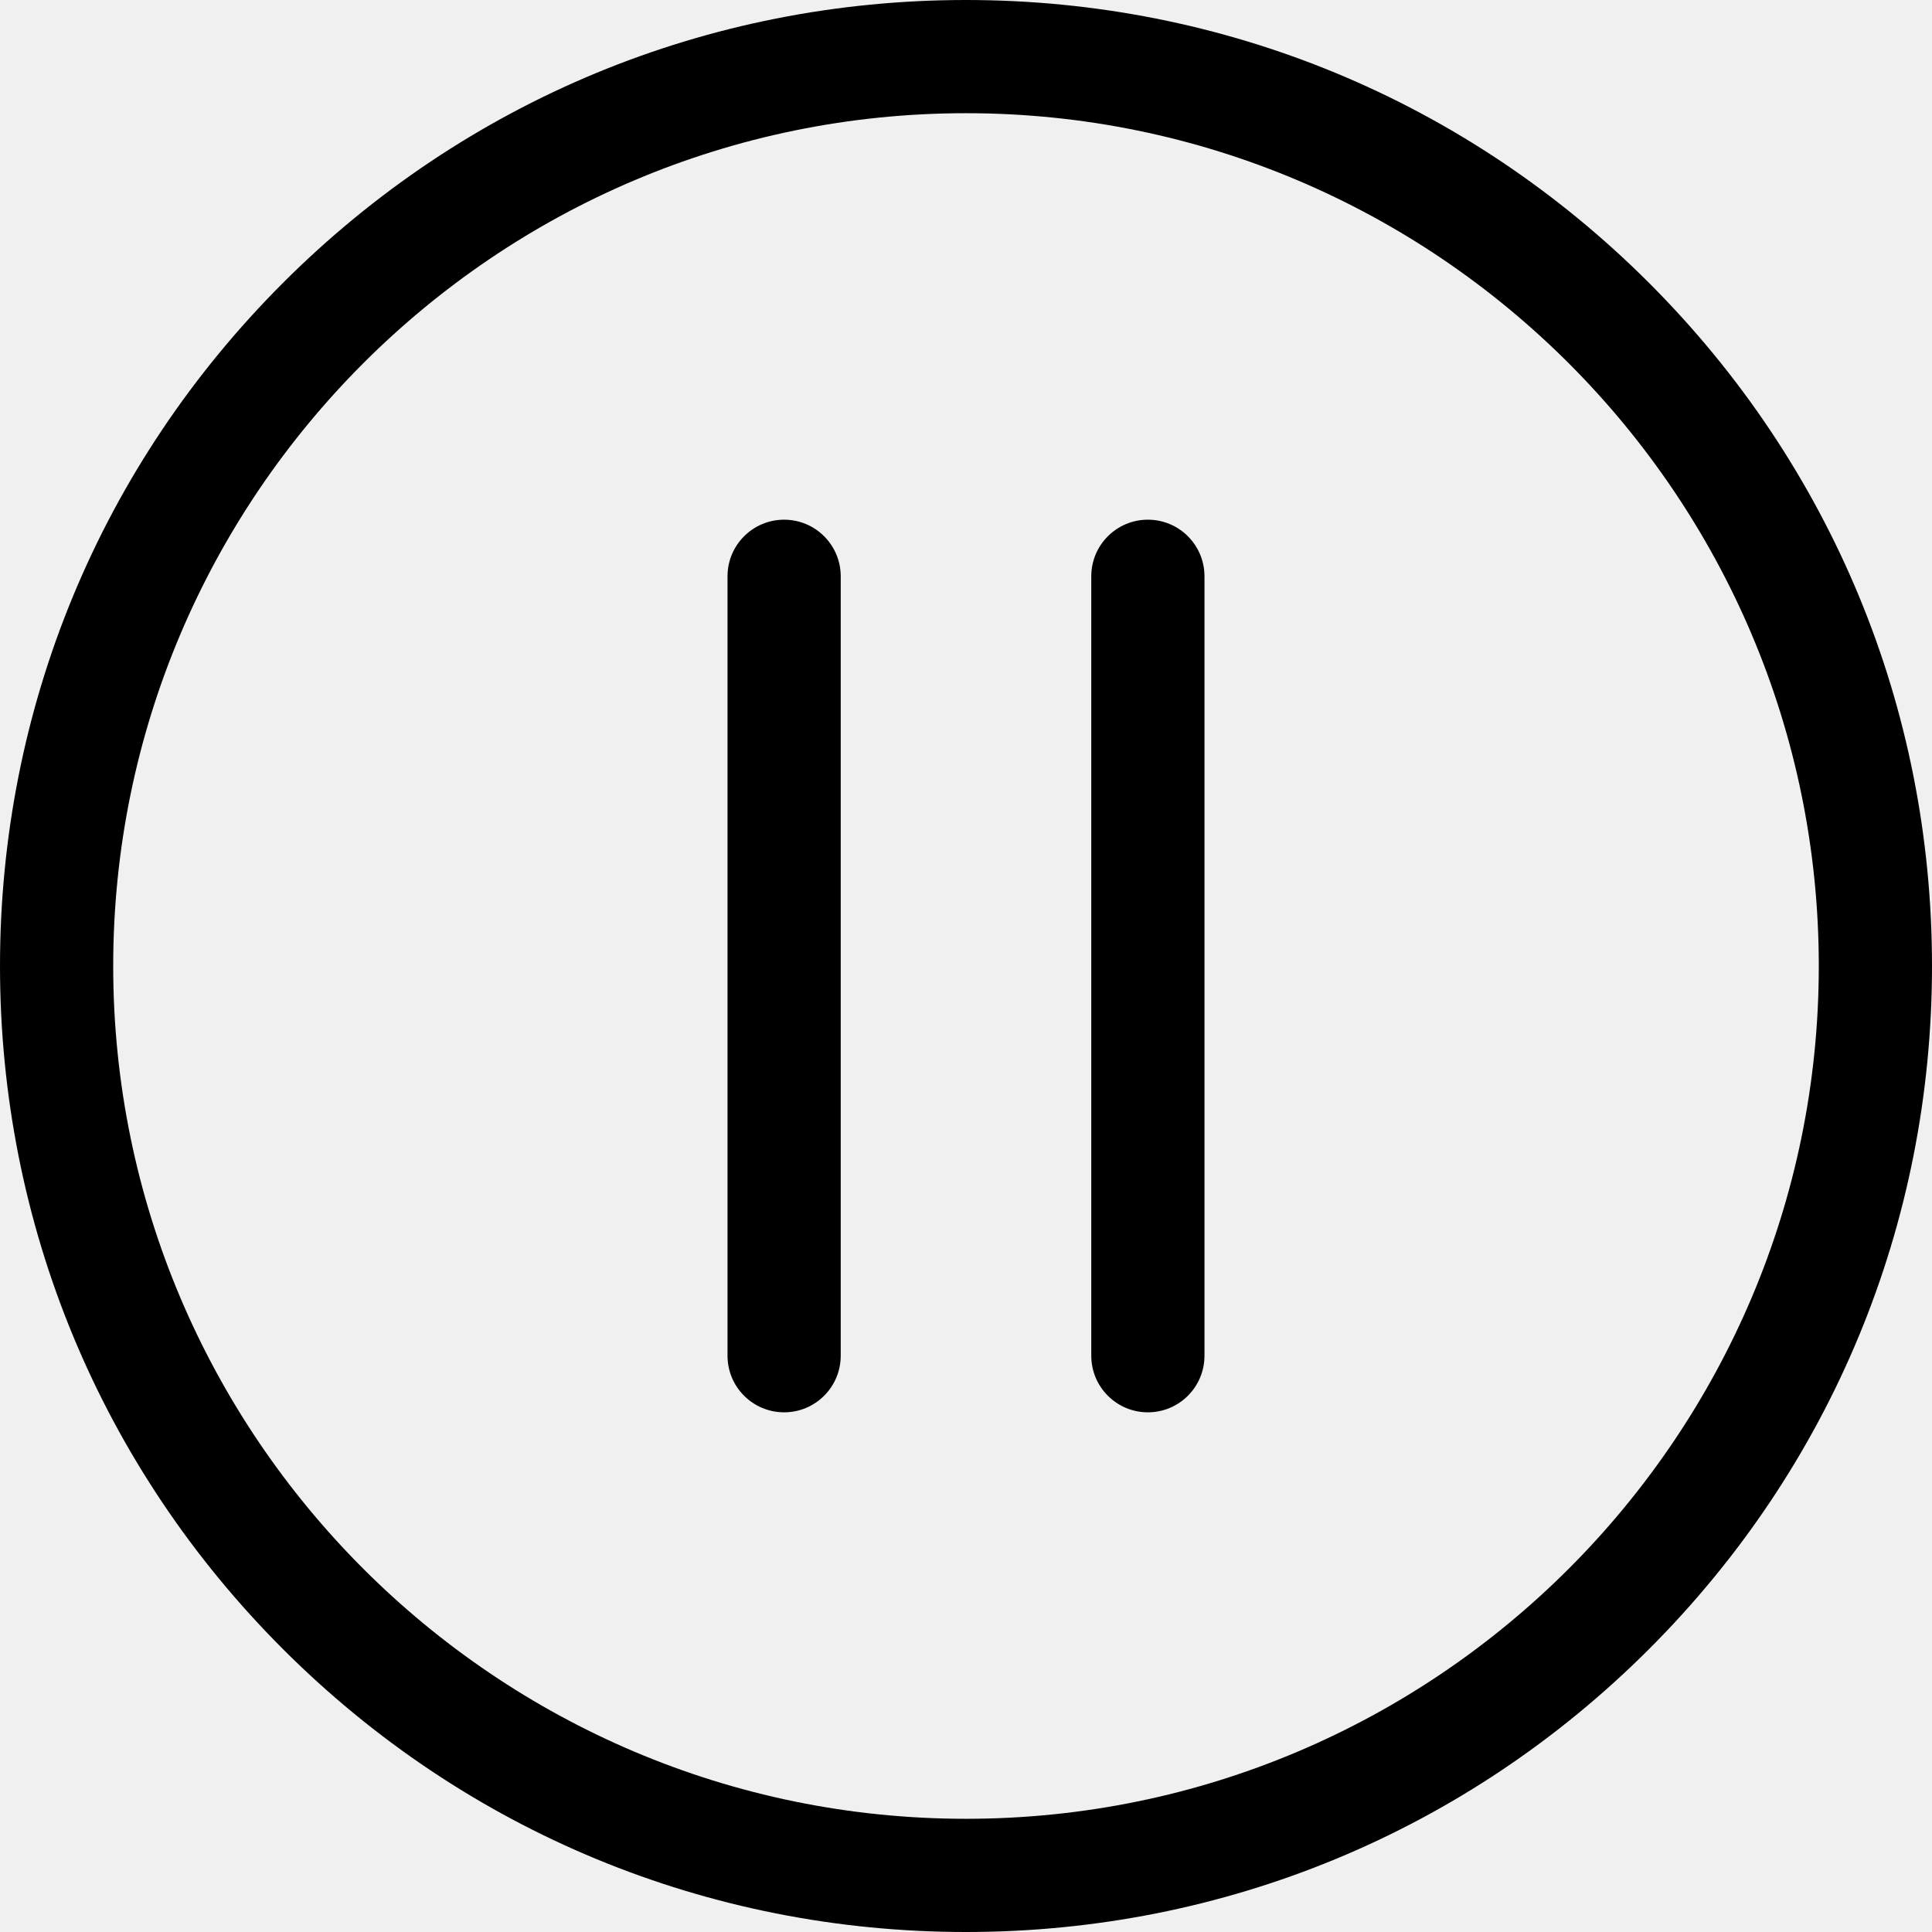
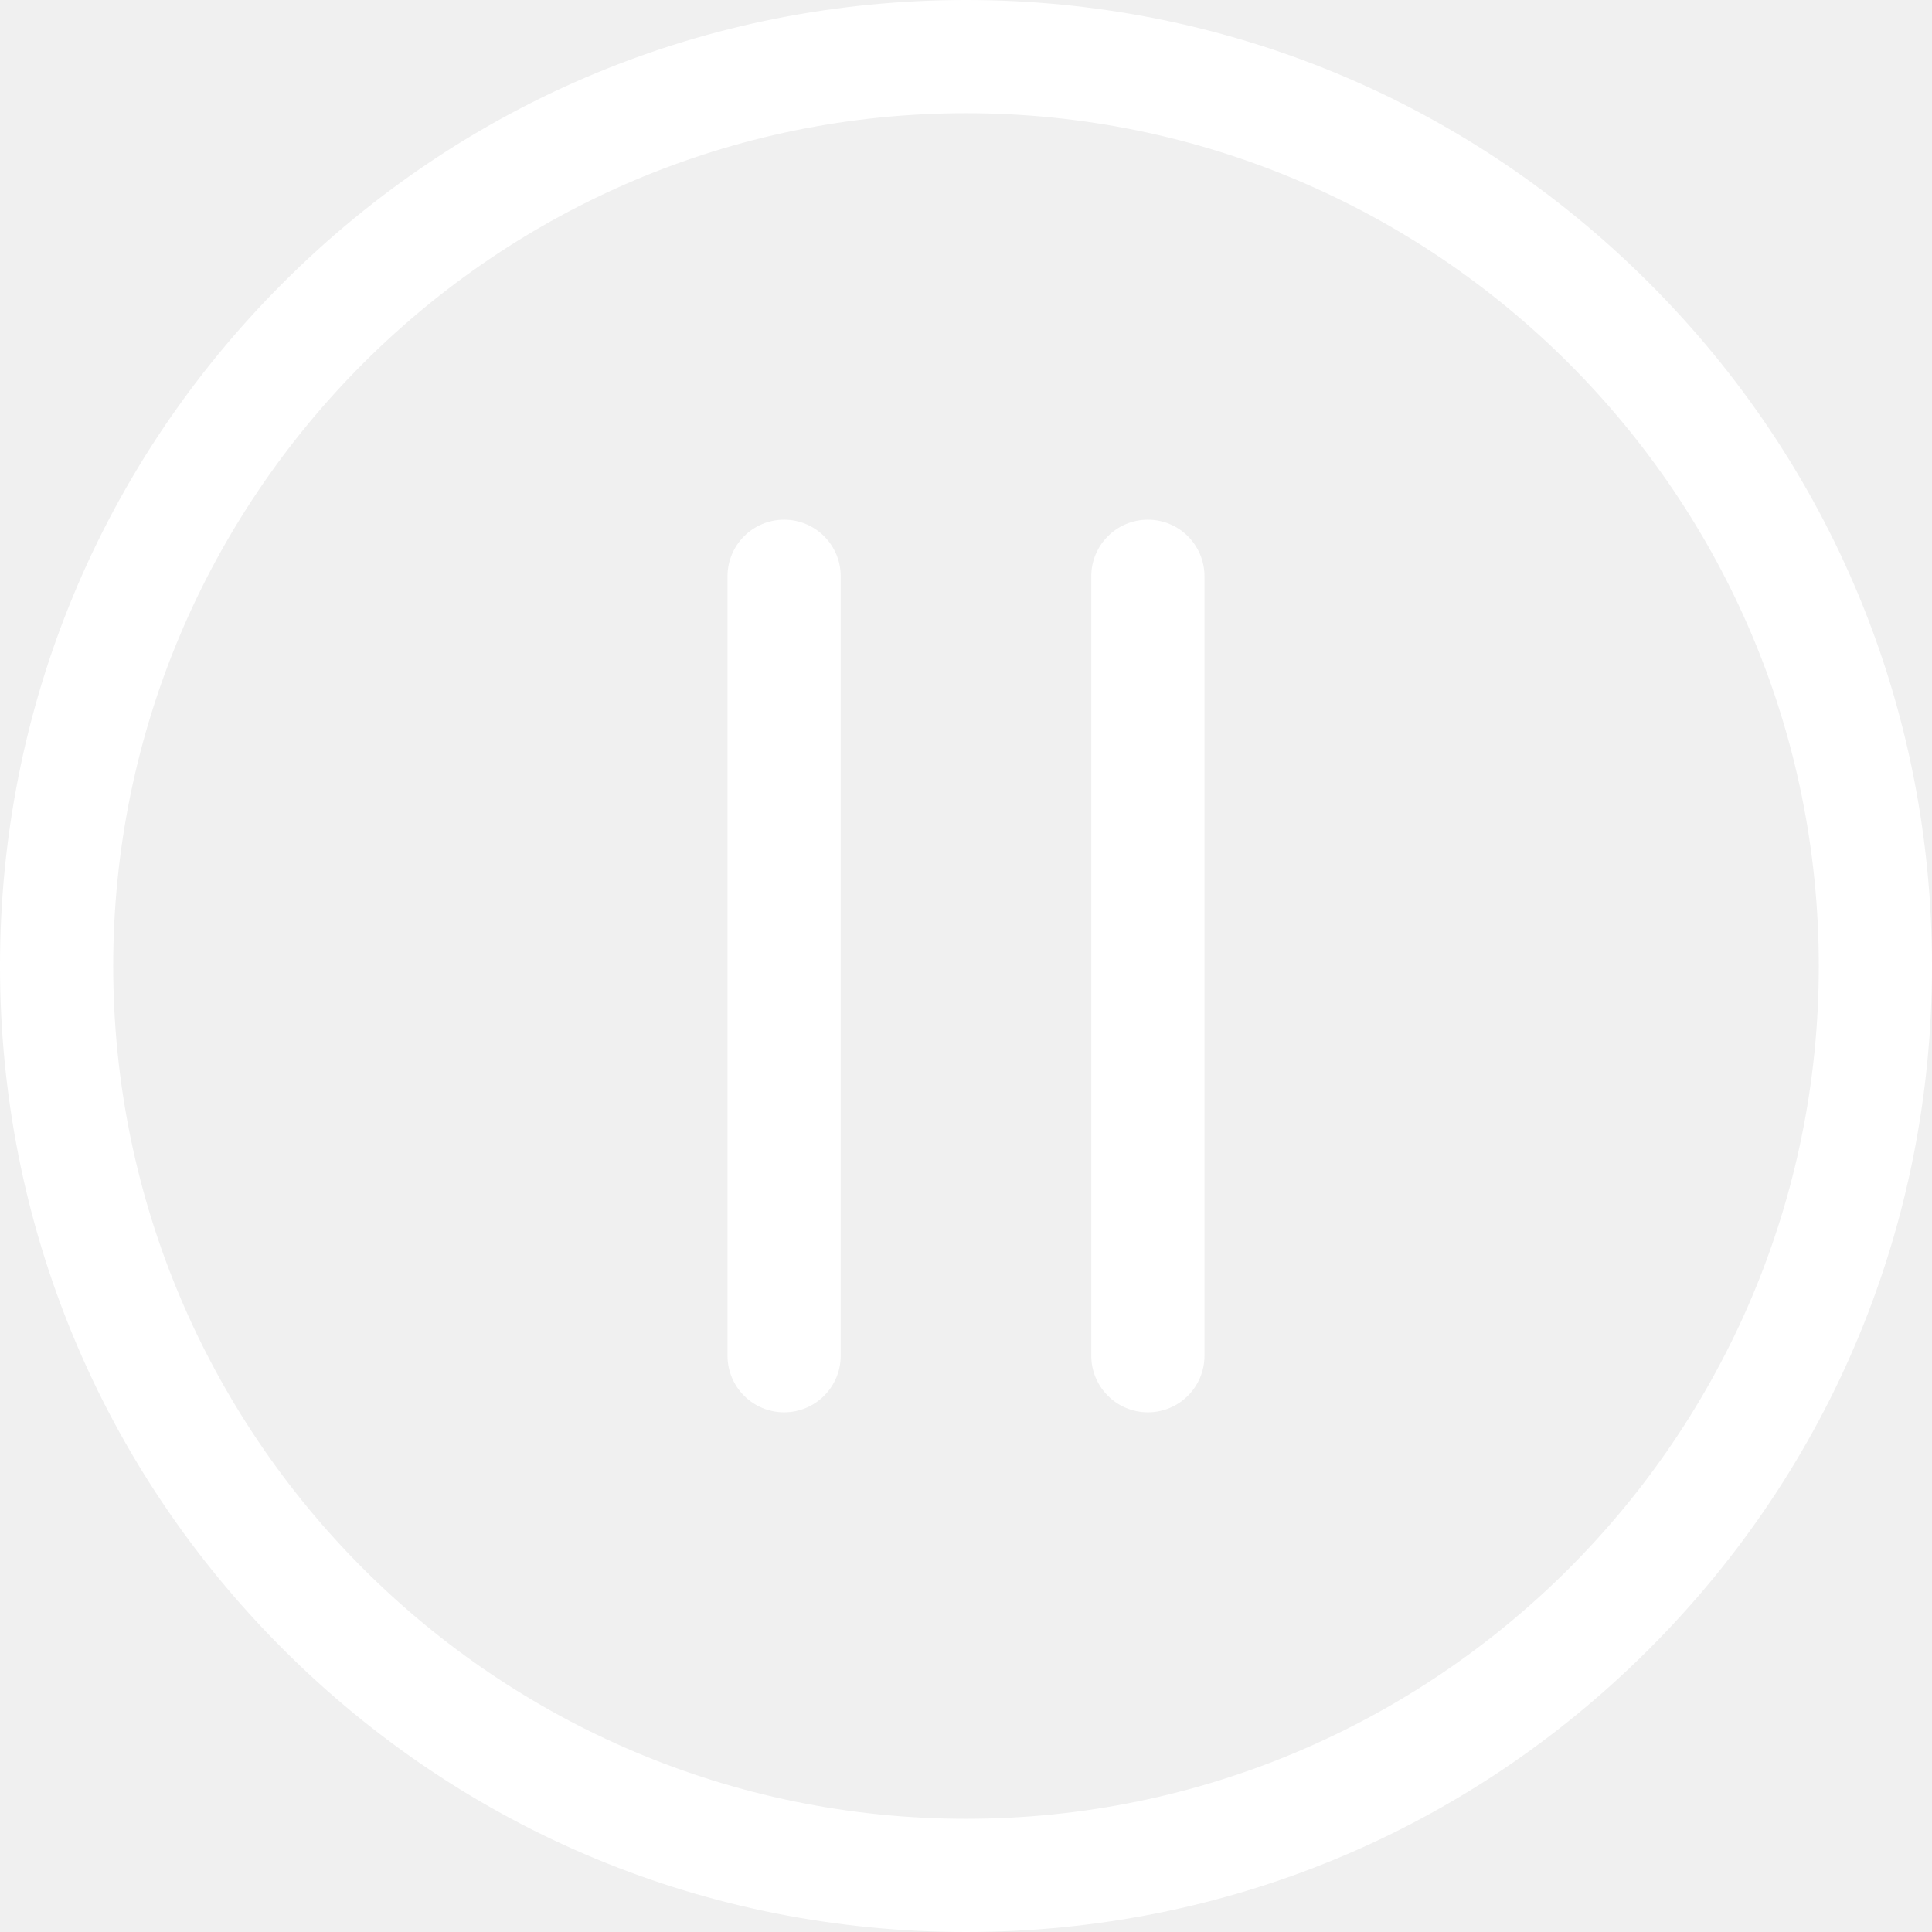
- <svg xmlns="http://www.w3.org/2000/svg" version="1.1" id="Capa_1" x="0px" y="0px" viewBox="0 0 512 512" style="enable-background:new 0 0 512 512;" xml:space="preserve">
+ <svg xmlns="http://www.w3.org/2000/svg" version="1.1" id="Capa_1" x="0px" y="0px" viewBox="0 0 512 512" style="enable-background:new 0 0 512 512; fill: white;" xml:space="preserve">
  <g>
    <g>
      <path d="M437.019,74.98C388.667,26.629,324.38,0,256,0C187.619,0,123.332,26.629,74.98,74.98C26.629,123.332,0,187.619,0,256    s26.629,132.668,74.98,181.02C123.332,485.371,187.619,512,256,512c68.38,0,132.667-26.629,181.019-74.98    C485.371,388.668,512,324.38,512,256S485.371,123.332,437.019,74.98z M256,482C131.383,482,30,380.617,30,256S131.383,30,256,30    s226,101.383,226,226S380.617,482,256,482z" />
    </g>
  </g>
  <g>
    <g>
      <path d="M304.199,137.723c-8.284,0-15,6.716-15,15V359.28c0,8.284,6.716,15,15,15s15-6.716,15-15V152.723    C319.199,144.439,312.483,137.723,304.199,137.723z" />
    </g>
  </g>
  <g>
    <g>
      <path d="M207.799,137.723c-8.284,0-15,6.716-15,15V359.28c0,8.284,6.716,15,15,15s15-6.716,15-15V152.723    C222.799,144.439,216.083,137.723,207.799,137.723z" />
    </g>
  </g>
  <g>
</g>
  <g>
</g>
  <g>
</g>
  <g>
</g>
  <g>
</g>
  <g>
</g>
  <g>
</g>
  <g>
</g>
  <g>
</g>
  <g>
</g>
  <g>
</g>
  <g>
</g>
  <g>
</g>
  <g>
</g>
  <g>
</g>
</svg>
